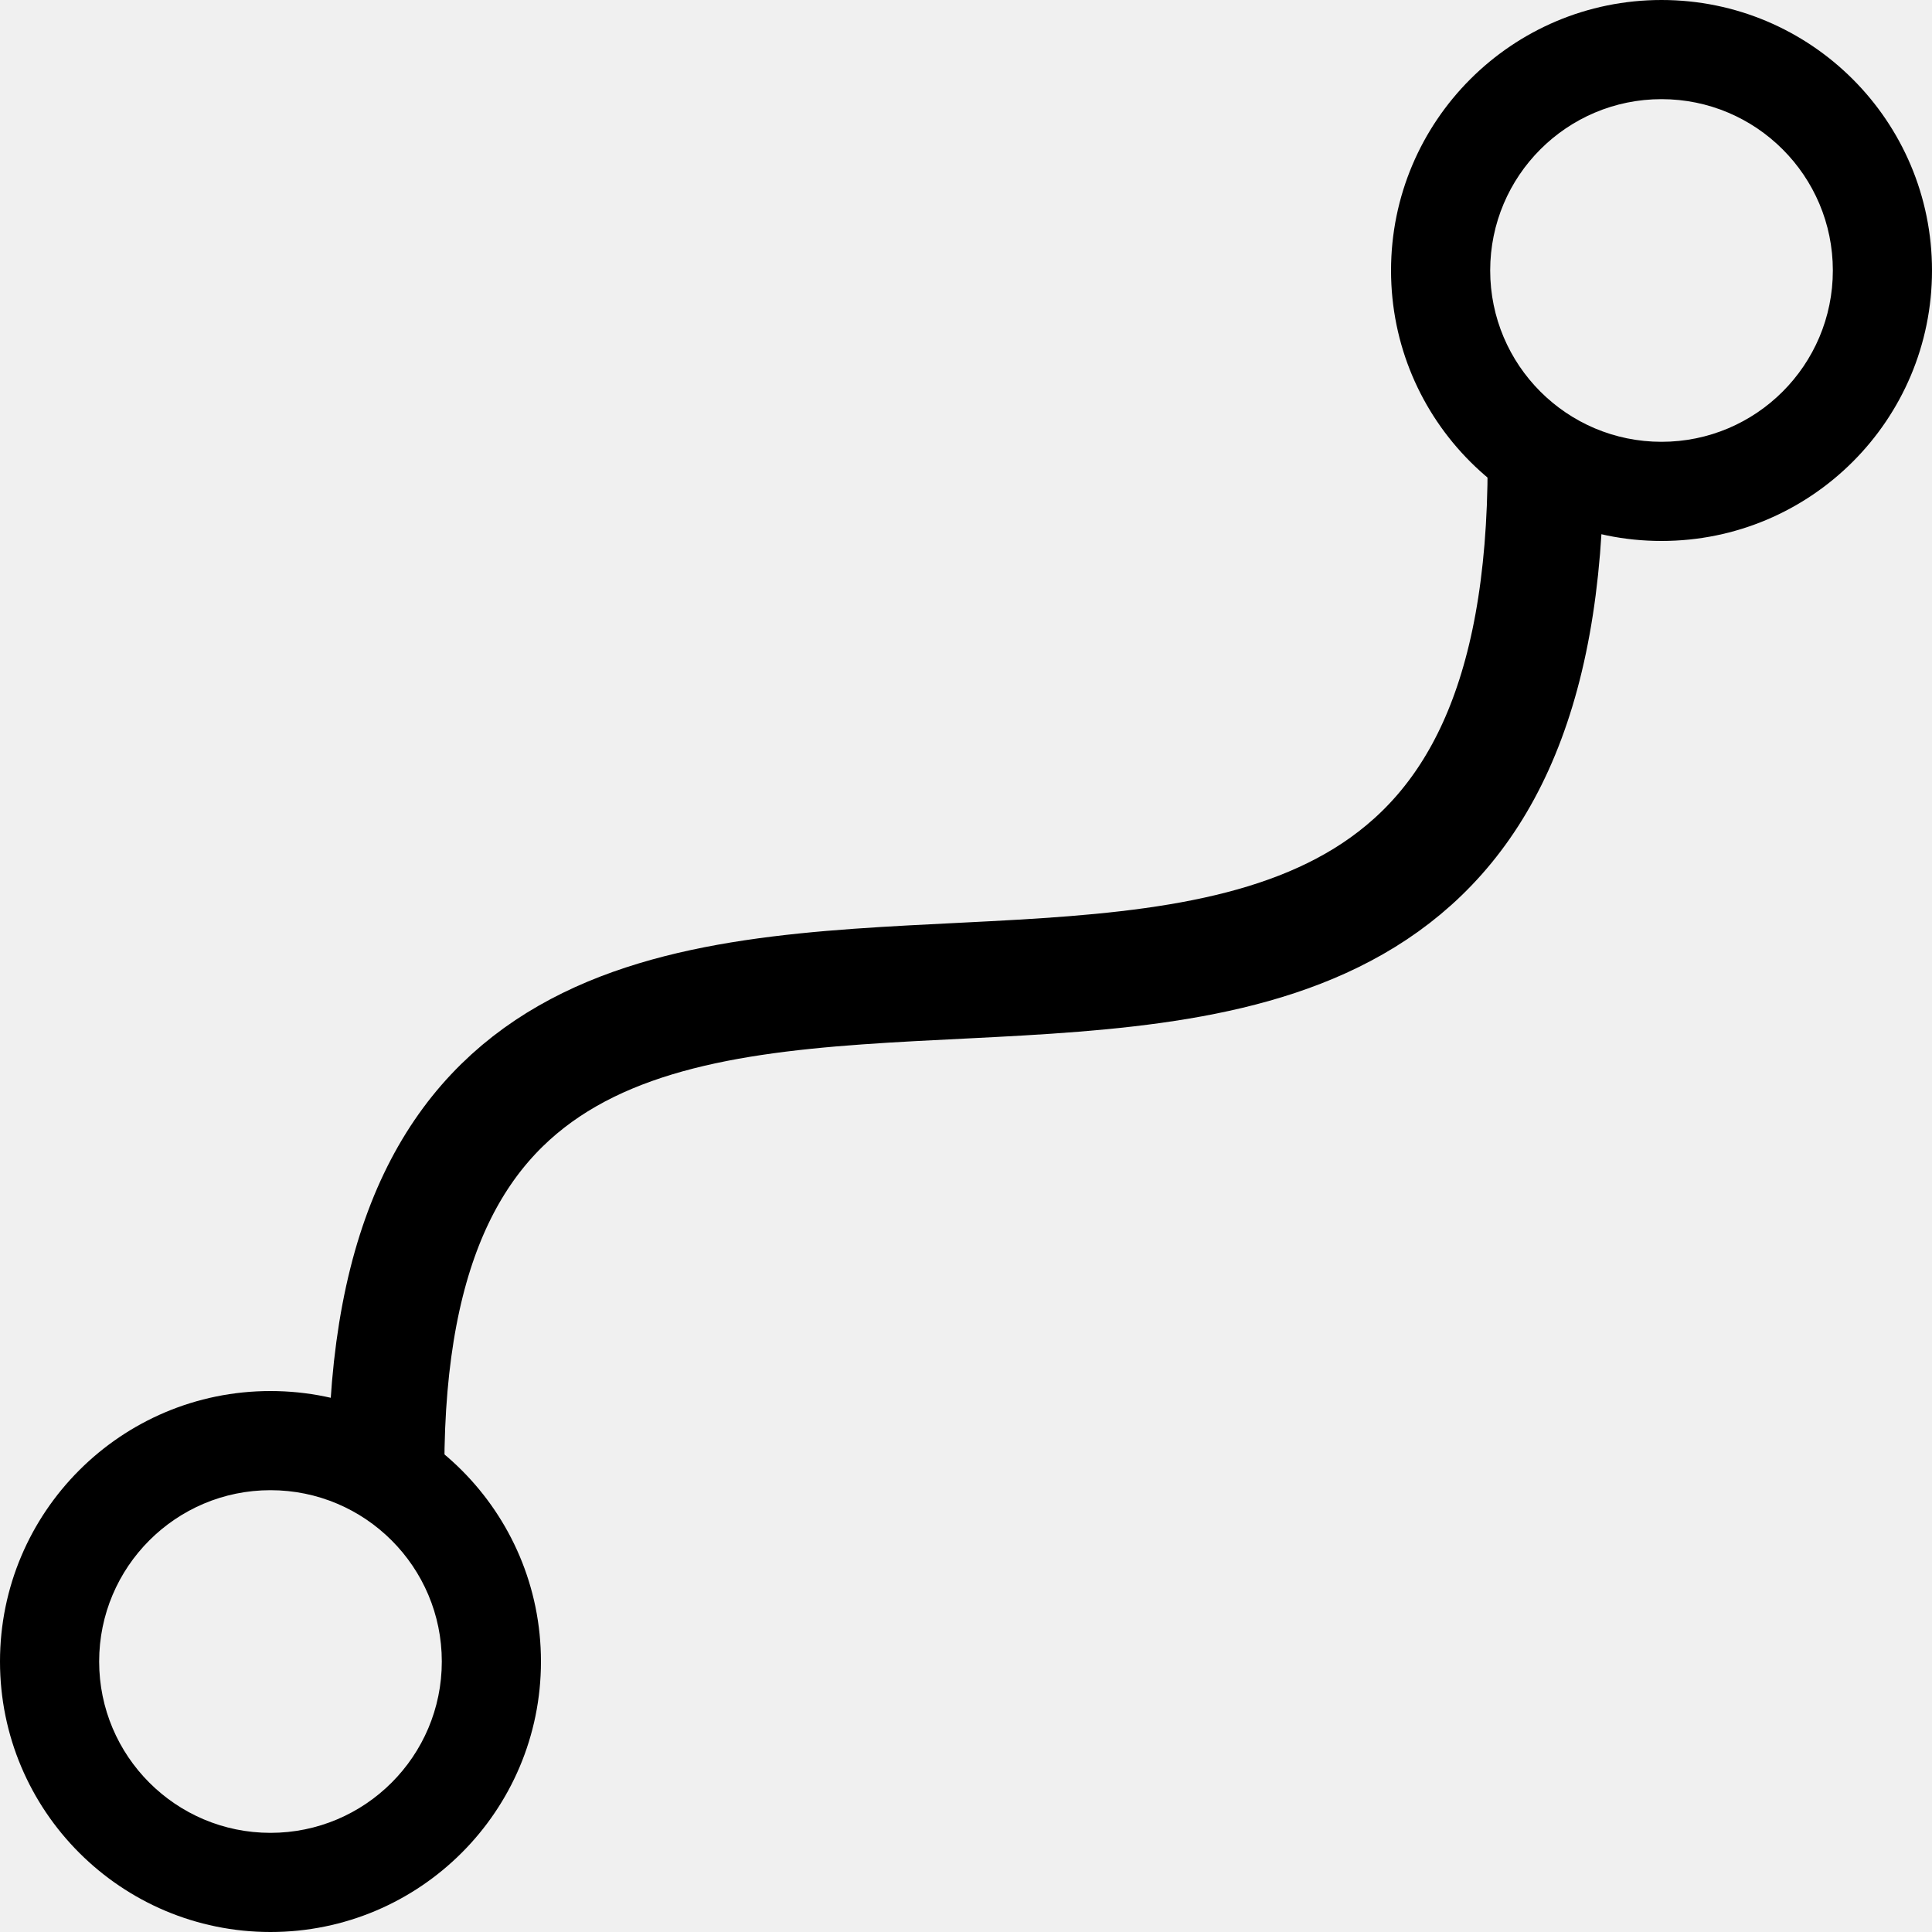
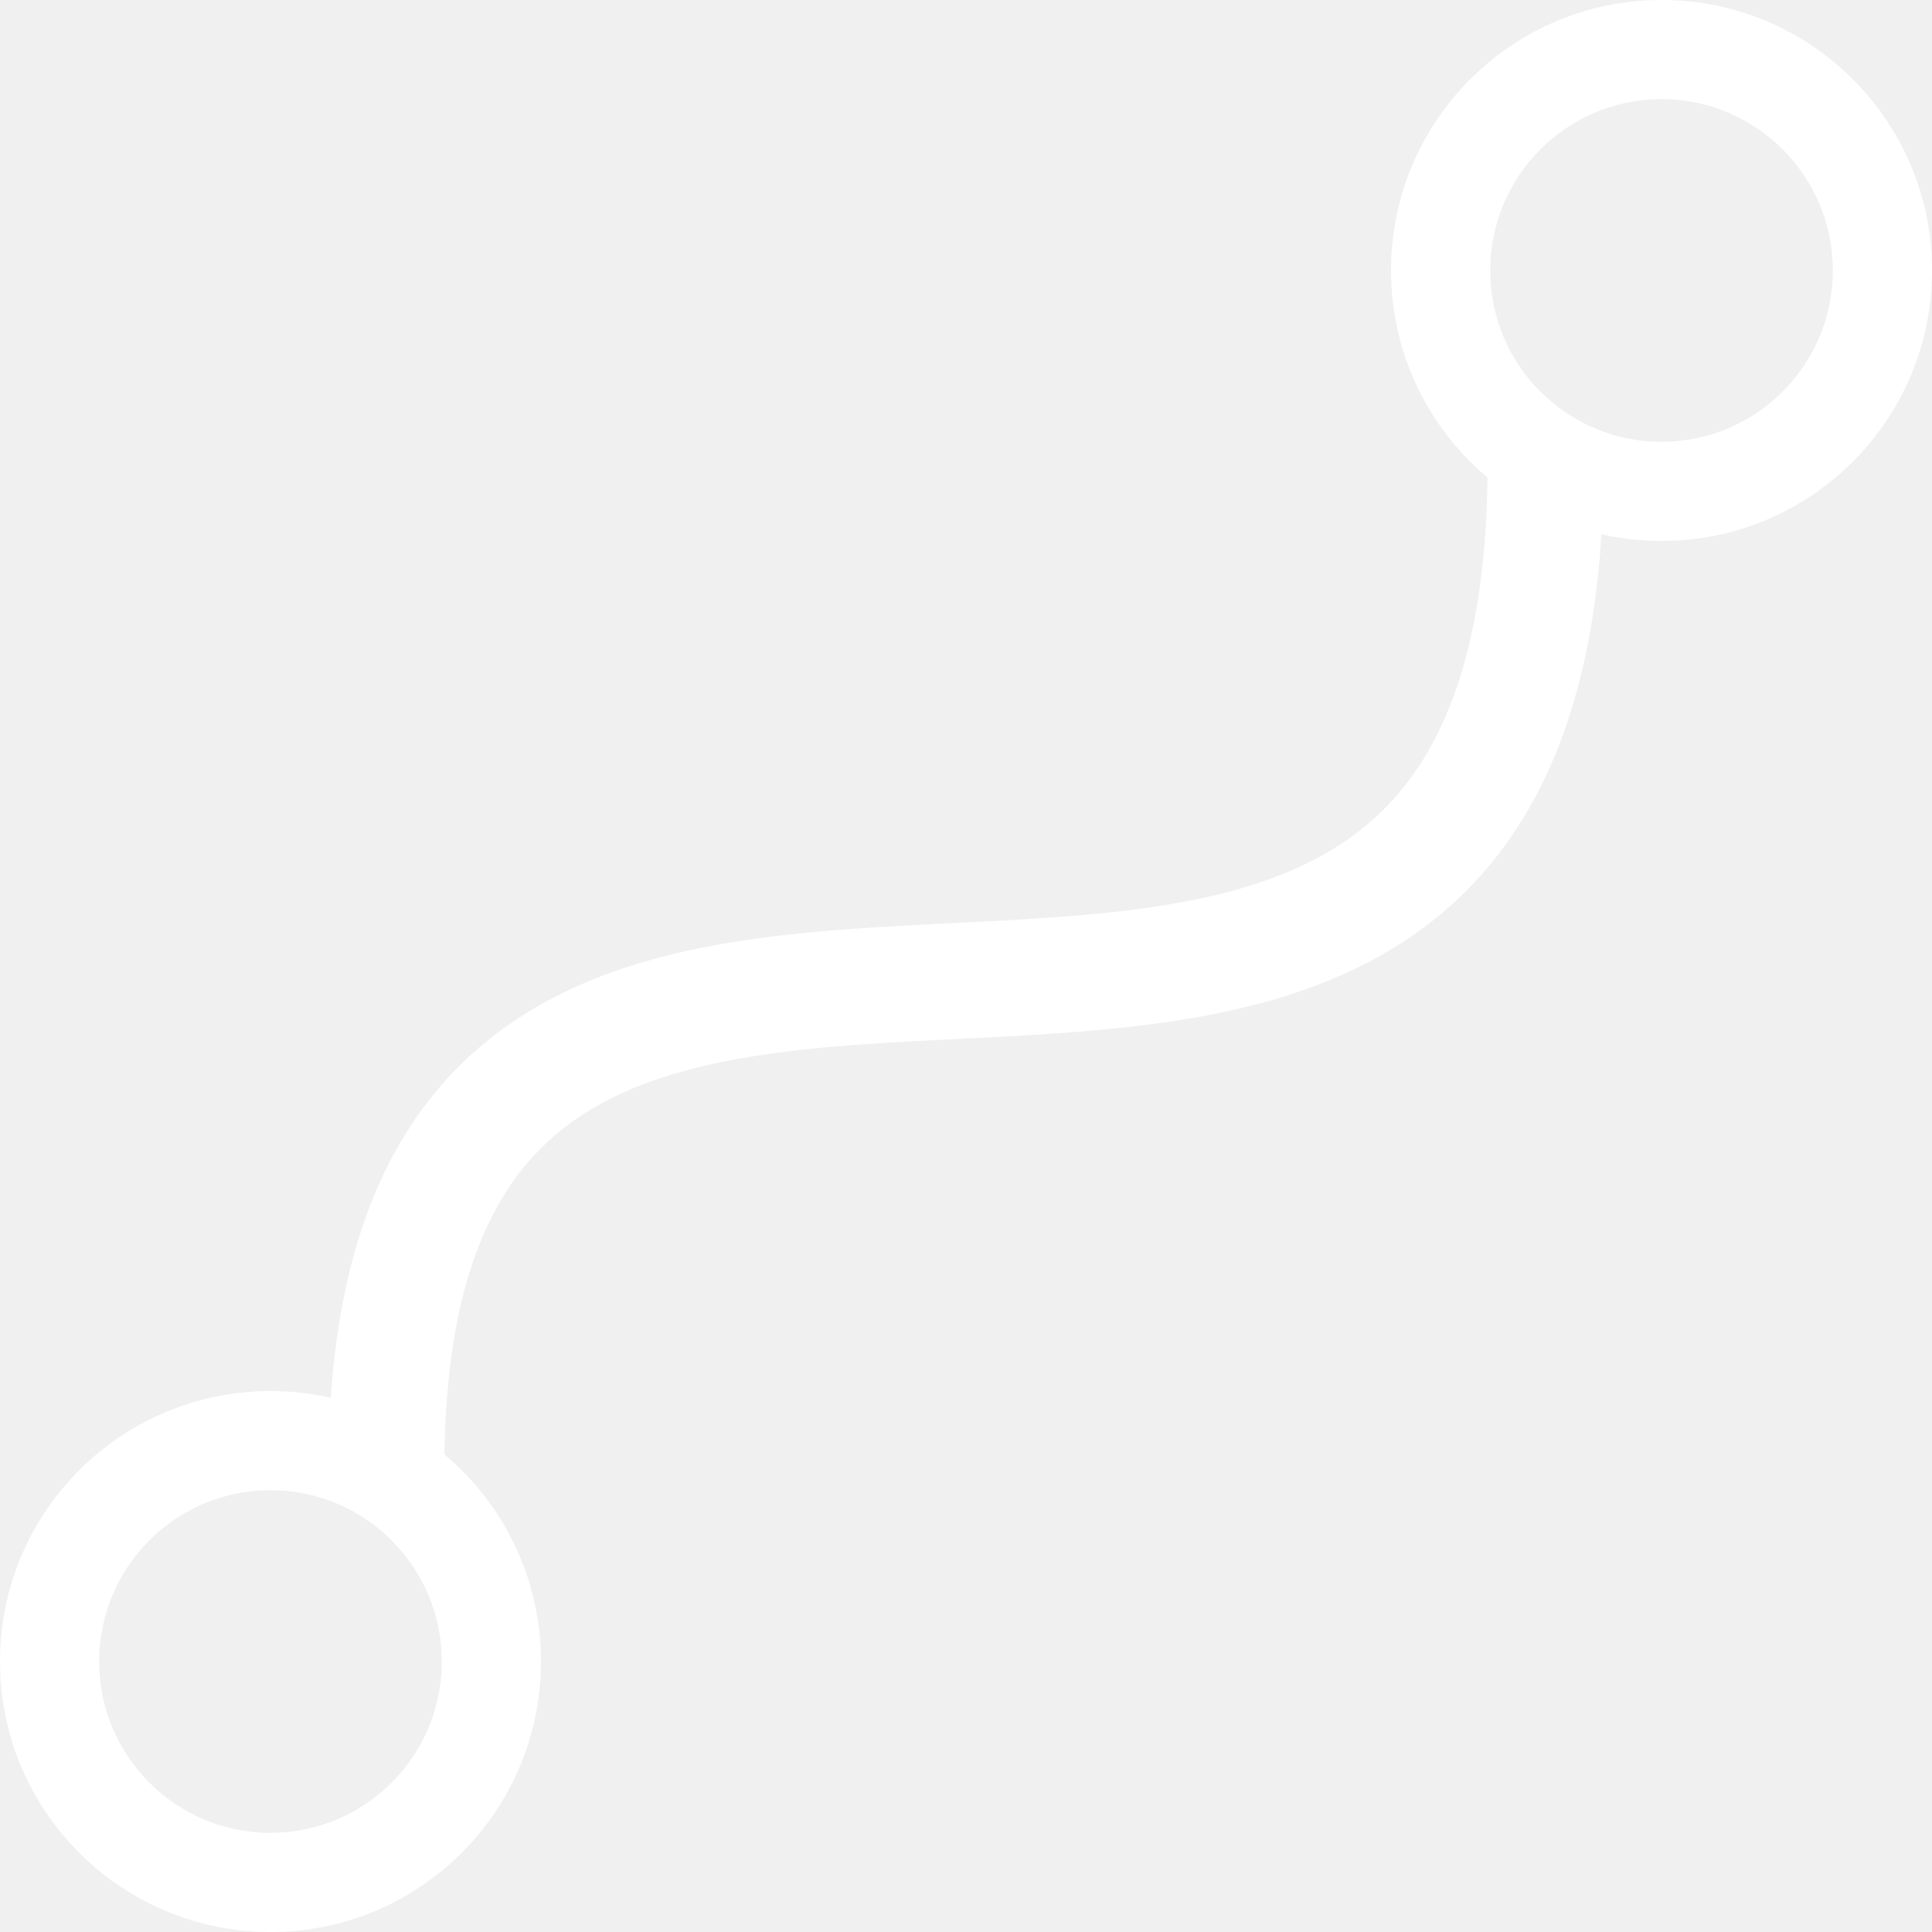
<svg xmlns="http://www.w3.org/2000/svg" width="25" height="25" viewBox="0 0 25 25" fill="none">
  <g clip-path="url(#clip0_748_35)">
-     <path d="M7 21.5C7 23.433 5.433 25 3.5 25C1.567 25 0 23.433 0 21.5C0 19.567 1.567 18 3.5 18C5.433 18 7 19.567 7 21.5ZM1.283 21.5C1.283 22.724 2.276 23.717 3.5 23.717C4.724 23.717 5.717 22.724 5.717 21.5C5.717 20.276 4.724 19.283 3.5 19.283C2.276 19.283 1.283 20.276 1.283 21.5Z" fill="black" />
-     <path d="M25 3.5C25 5.433 23.433 7 21.5 7C19.567 7 18 5.433 18 3.5C18 1.567 19.567 0 21.5 0C23.433 0 25 1.567 25 3.5ZM19.283 3.5C19.283 4.724 20.276 5.717 21.5 5.717C22.724 5.717 23.717 4.724 23.717 3.5C23.717 2.276 22.724 1.283 21.5 1.283C20.276 1.283 19.283 2.276 19.283 3.5Z" fill="black" />
-     <path d="M5 19C5 7 20 18.5 20 6" stroke="black" stroke-width="1.5" />
+     <path d="M7 21.5C7 23.433 5.433 25 3.5 25C1.567 25 0 23.433 0 21.5C0 19.567 1.567 18 3.5 18C5.433 18 7 19.567 7 21.5ZM1.283 21.5C1.283 22.724 2.276 23.717 3.5 23.717C4.724 23.717 5.717 22.724 5.717 21.5C5.717 20.276 4.724 19.283 3.5 19.283C2.276 19.283 1.283 20.276 1.283 21.5Z" fill="white" />
+     <path d="M25 3.5C25 5.433 23.433 7 21.5 7C19.567 7 18 5.433 18 3.5C18 1.567 19.567 0 21.5 0C23.433 0 25 1.567 25 3.5ZM19.283 3.5C19.283 4.724 20.276 5.717 21.5 5.717C22.724 5.717 23.717 4.724 23.717 3.5C23.717 2.276 22.724 1.283 21.5 1.283C20.276 1.283 19.283 2.276 19.283 3.5Z" fill="white" />
+     <path d="M5 19C5 7 20 18.5 20 6" stroke="white" stroke-width="1.5" />
  </g>
  <defs>
    <clipPath id="clip0_748_35">
      <rect width="25" height="25" fill="white" />
    </clipPath>
  </defs>
</svg>
